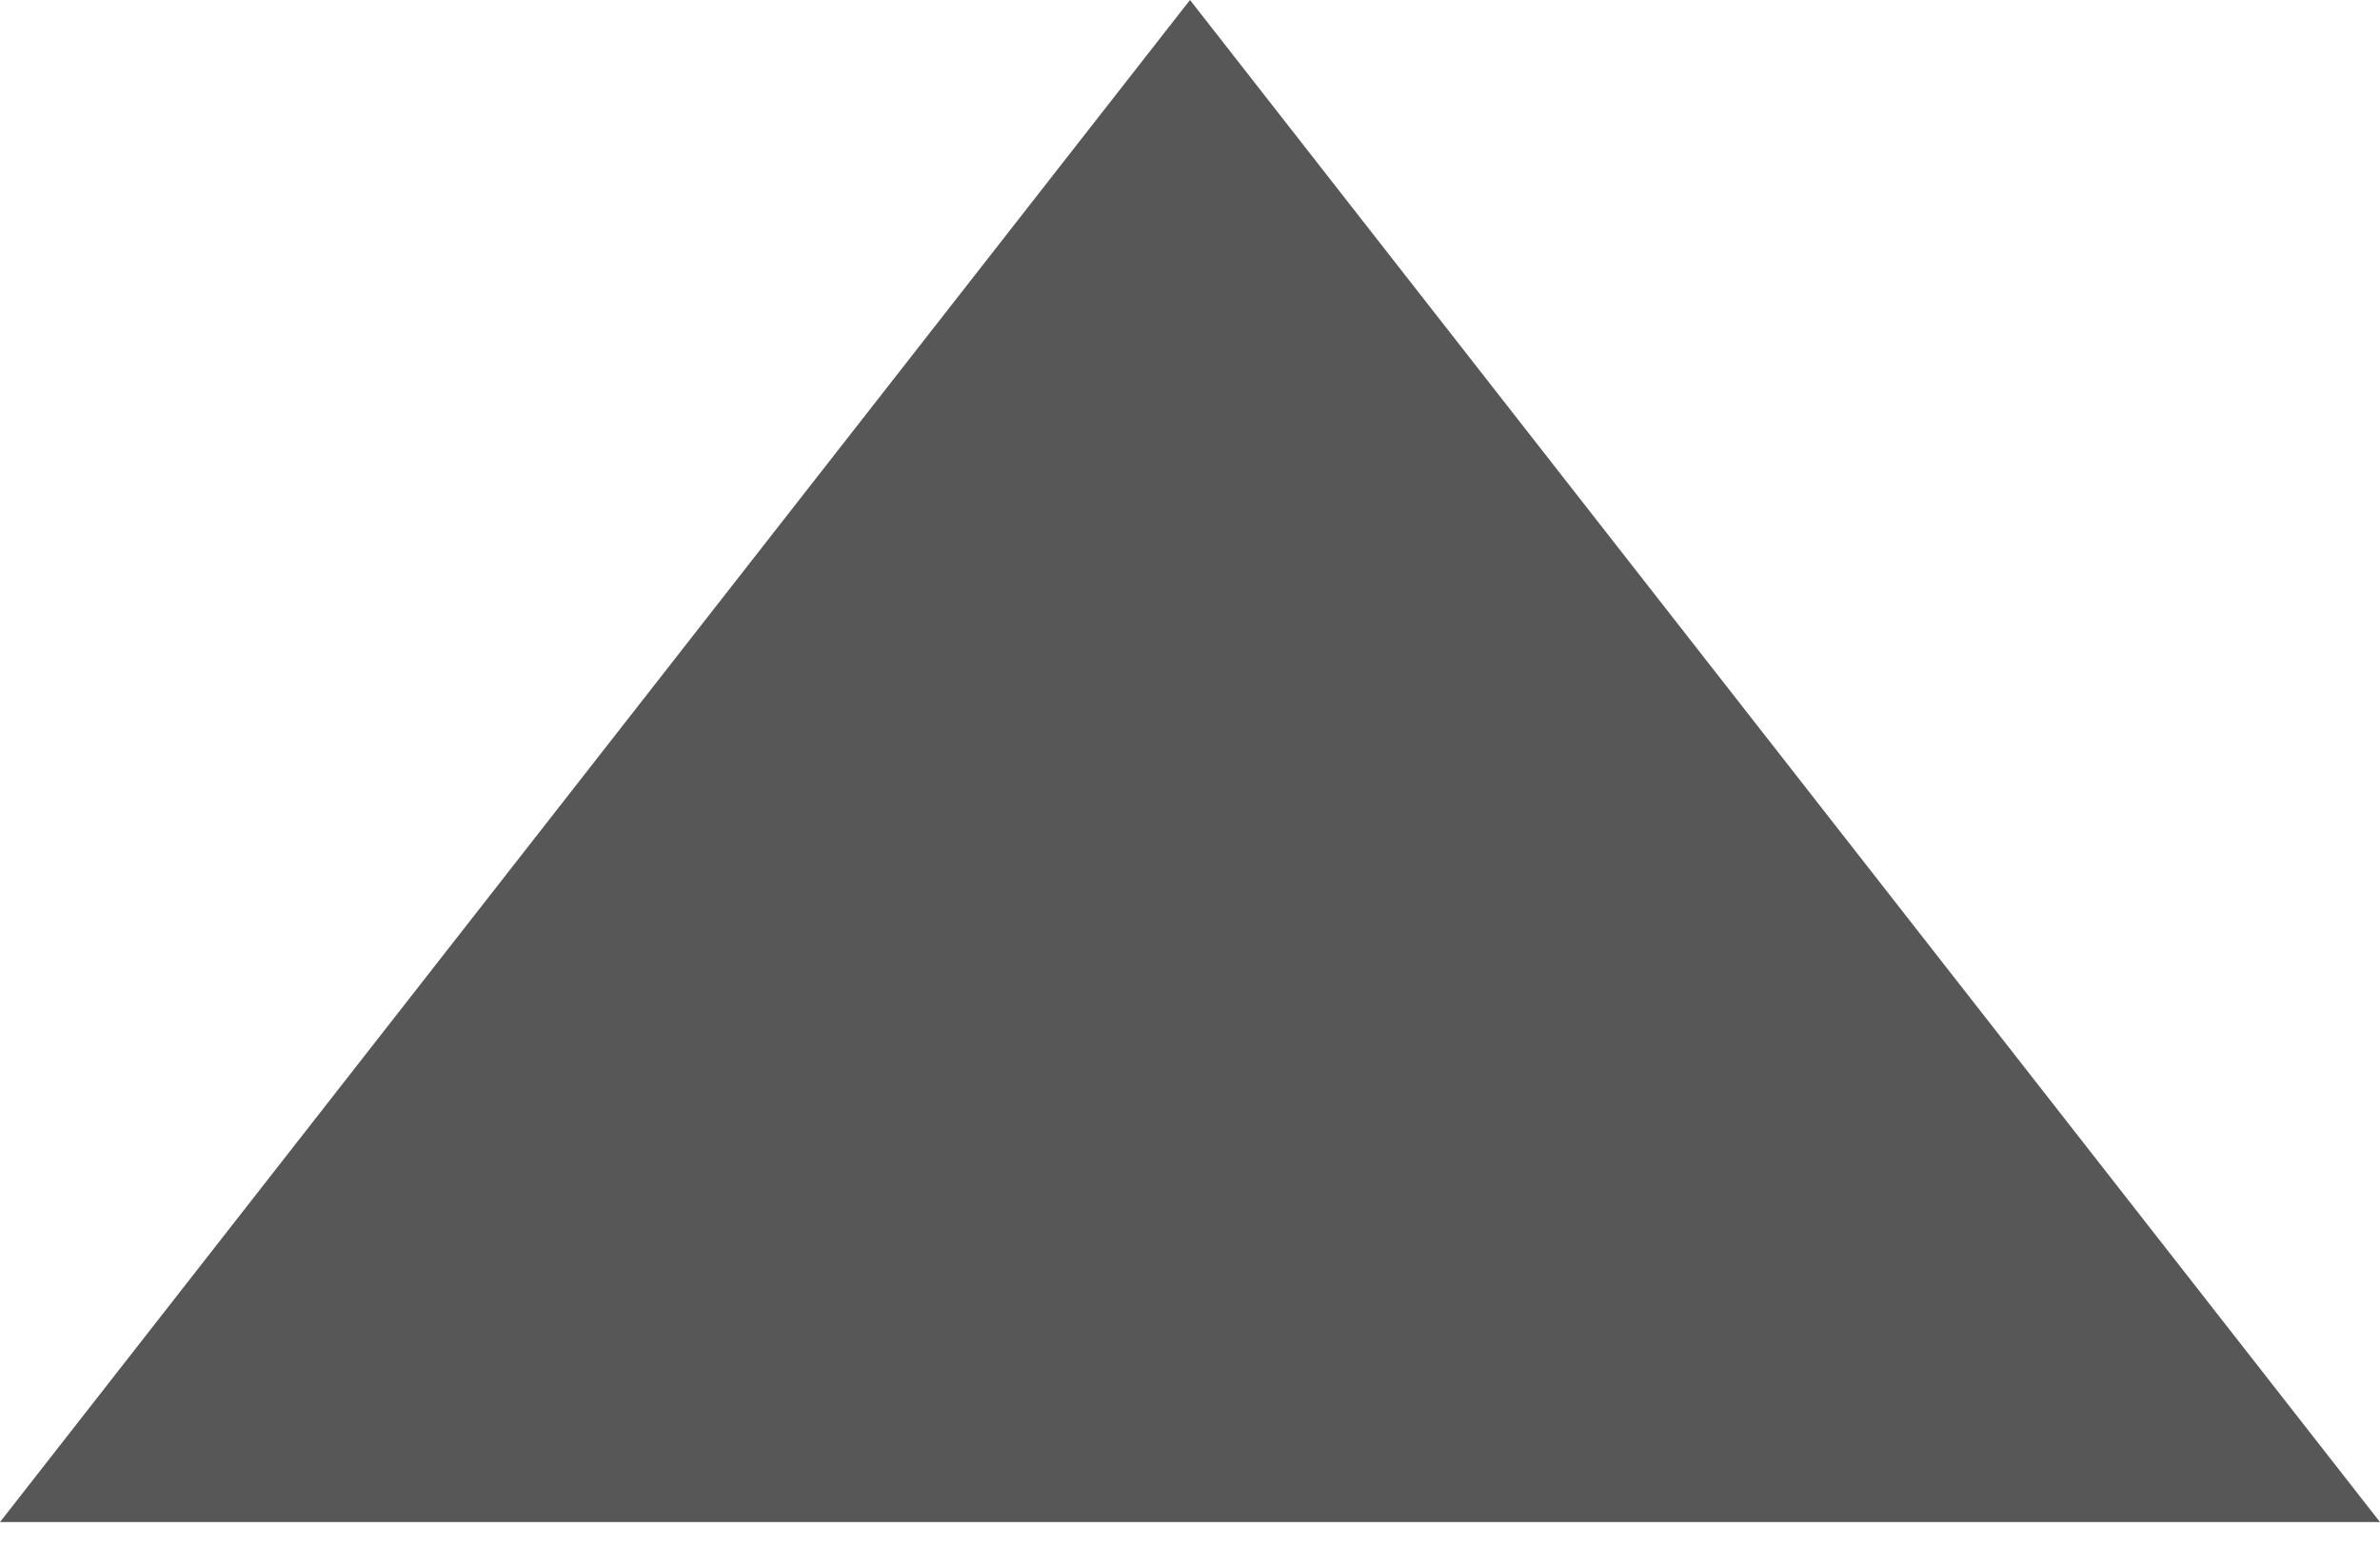
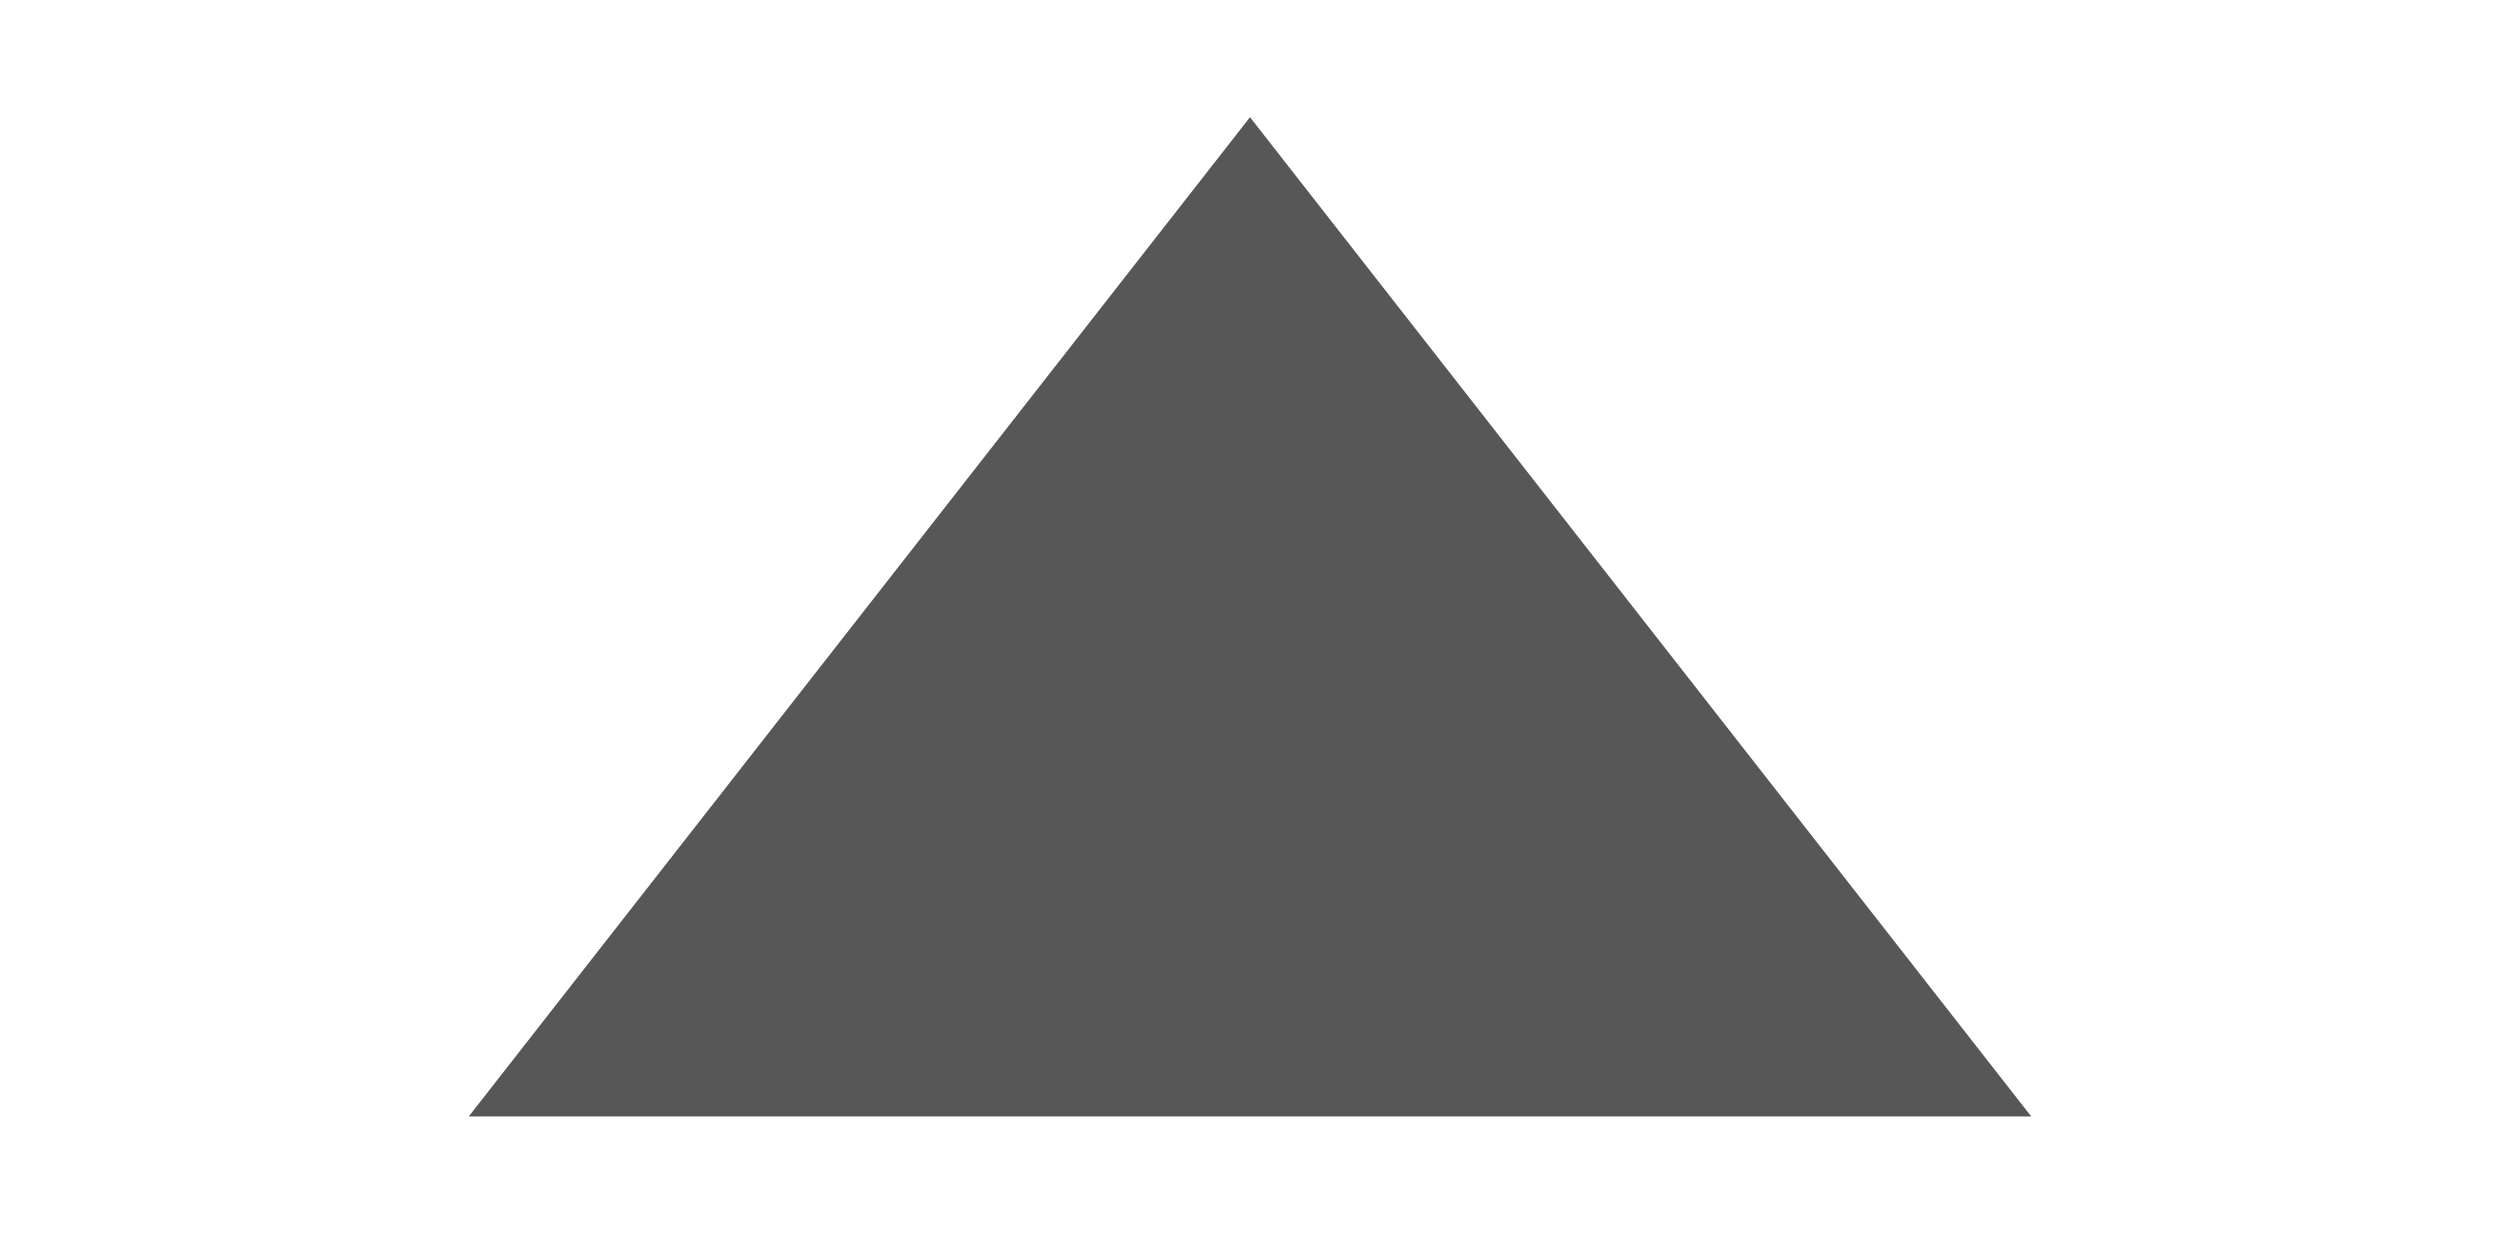
- <svg xmlns="http://www.w3.org/2000/svg" width="80px" height="52px" viewBox="0 0 80 52" version="1.1">
+ <svg xmlns="http://www.w3.org/2000/svg" width="128px" height="64px" viewBox="0 0 128 64" version="1.1">
  <defs />
  <g id="Physics-Tool" stroke="none" stroke-width="1" fill="none" fill-rule="evenodd">
-     <g id="Dropdown---Click" transform="translate(-1720, -1920)" fill="#575757">
+     <g id="Dropdown---Click" transform="translate(-1696, -1914)" fill="#575757">
      <polygon id="5-copy" transform="translate(1760, 1945.581) scale(1, -1) translate(-1760, -1945.581) " points="1760 1971.163 1720 1920 1800 1920" />
    </g>
  </g>
</svg>
